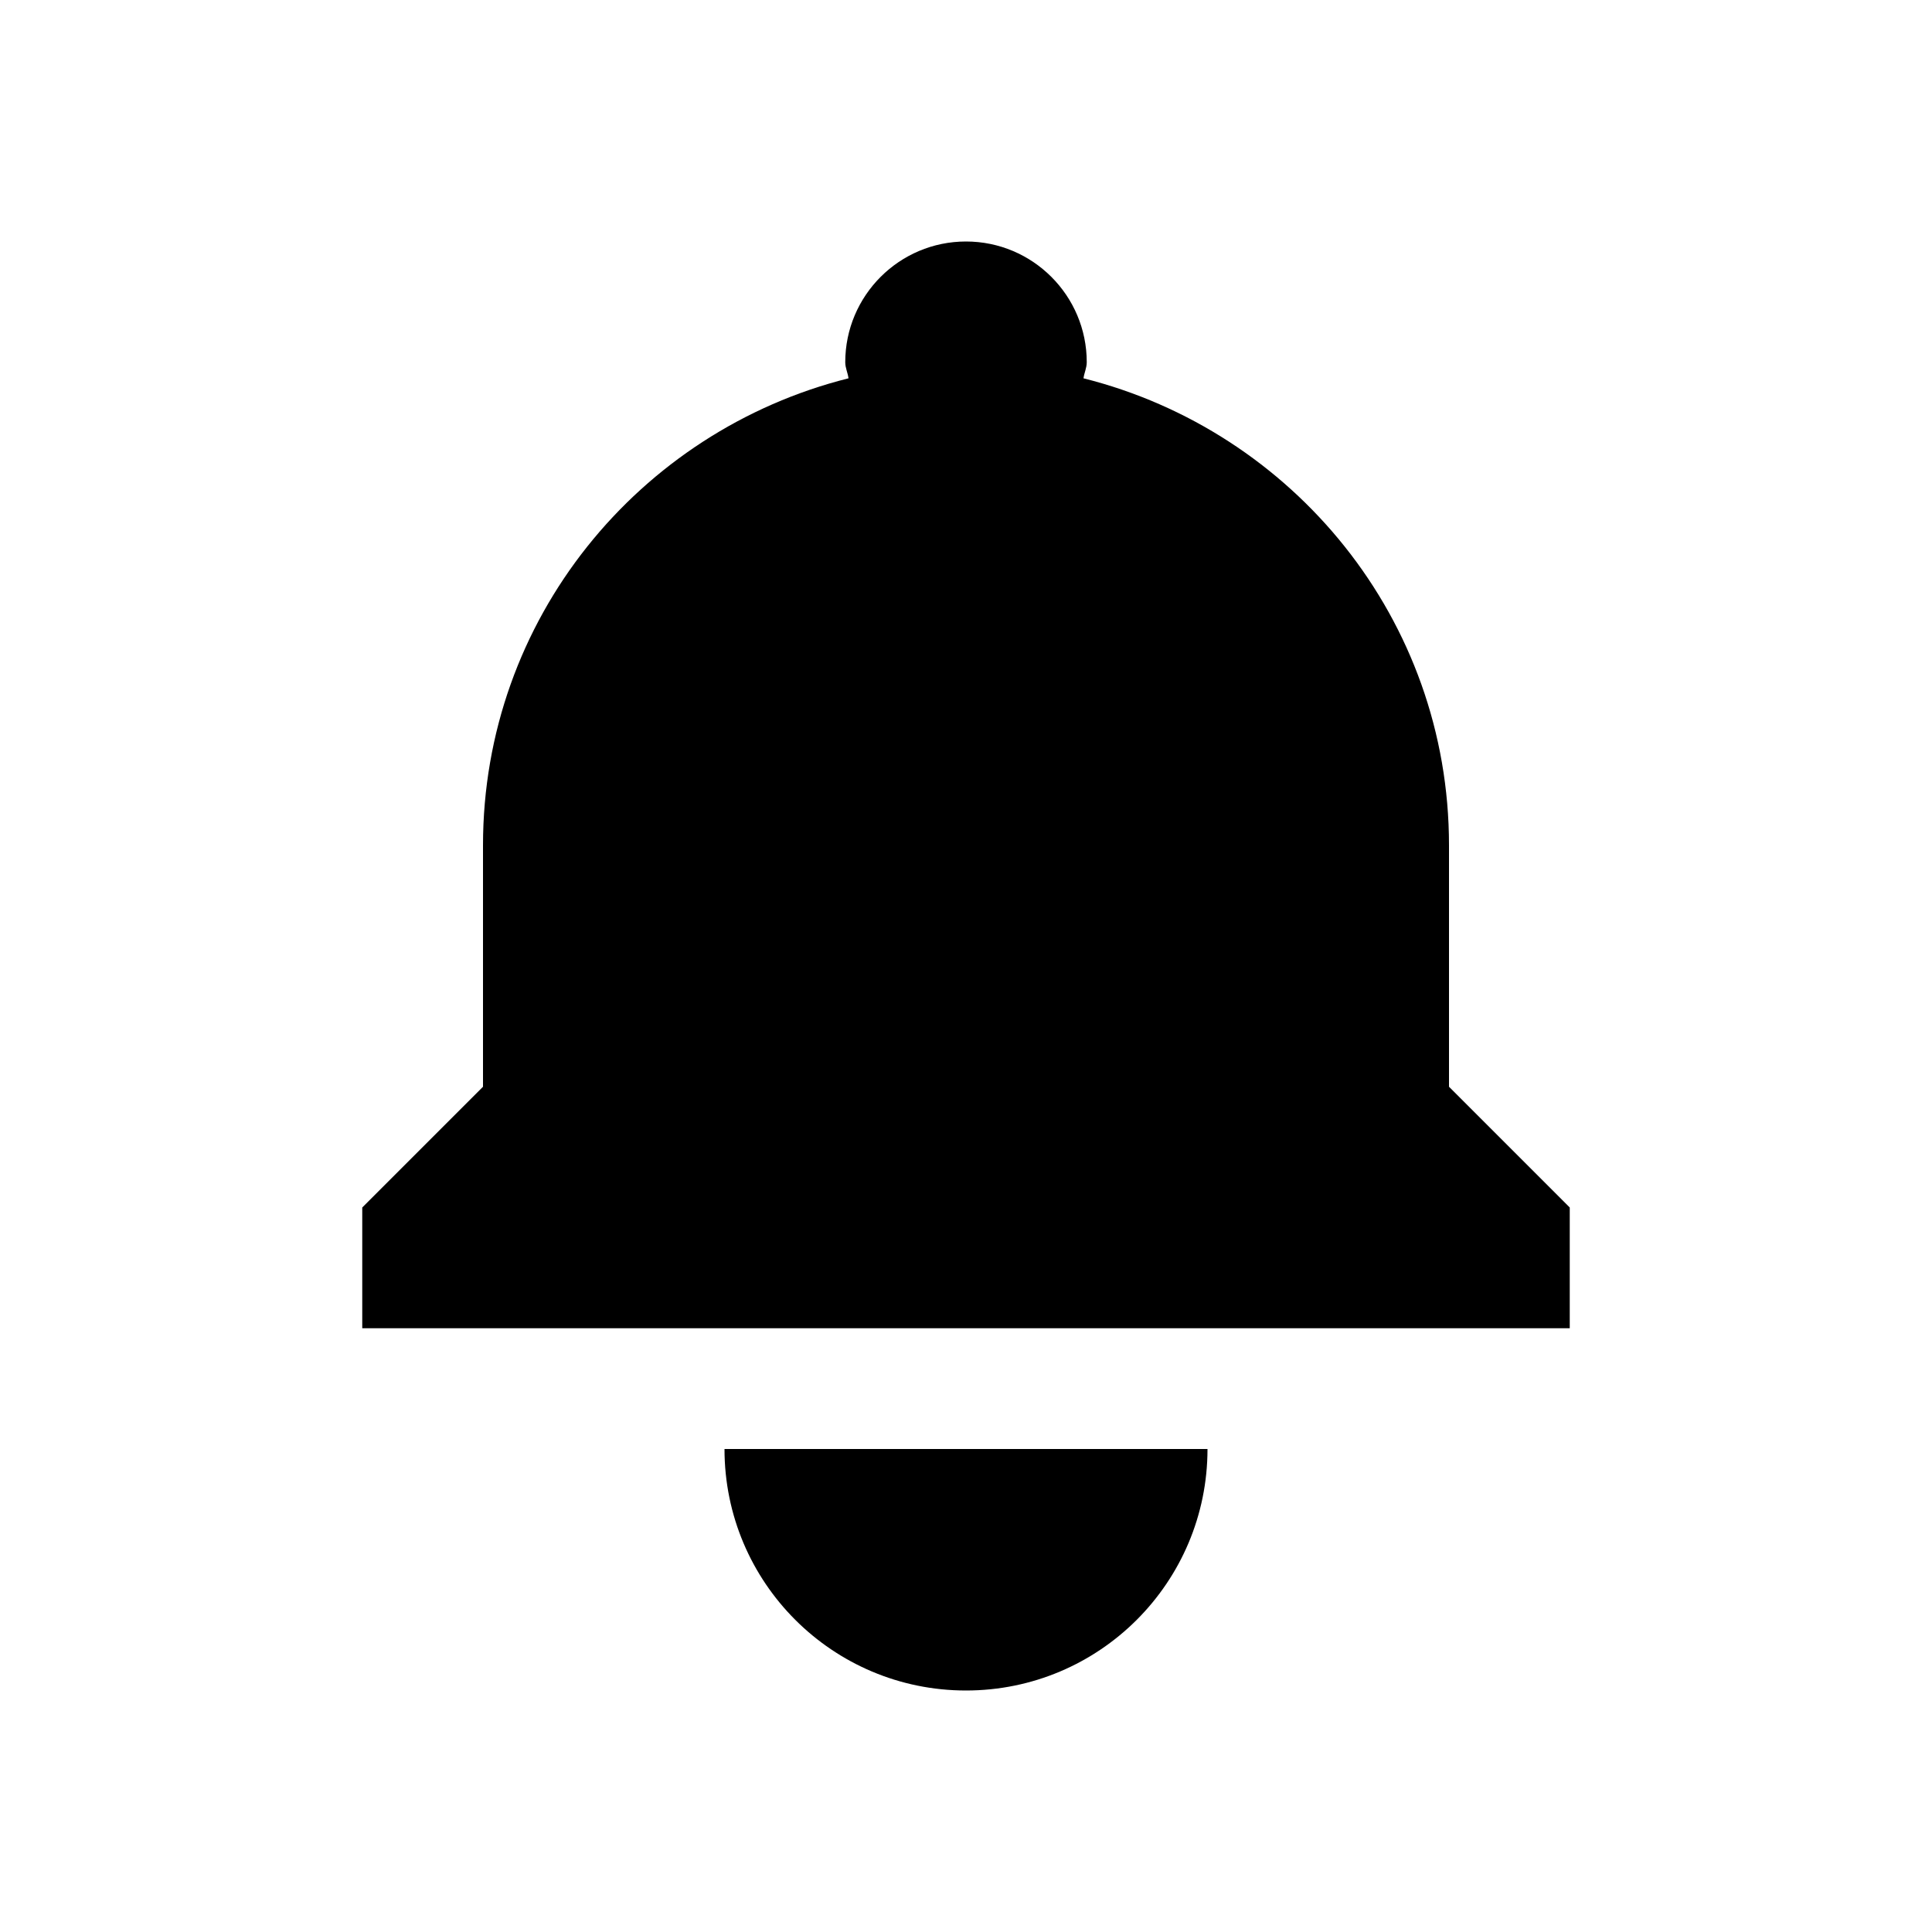
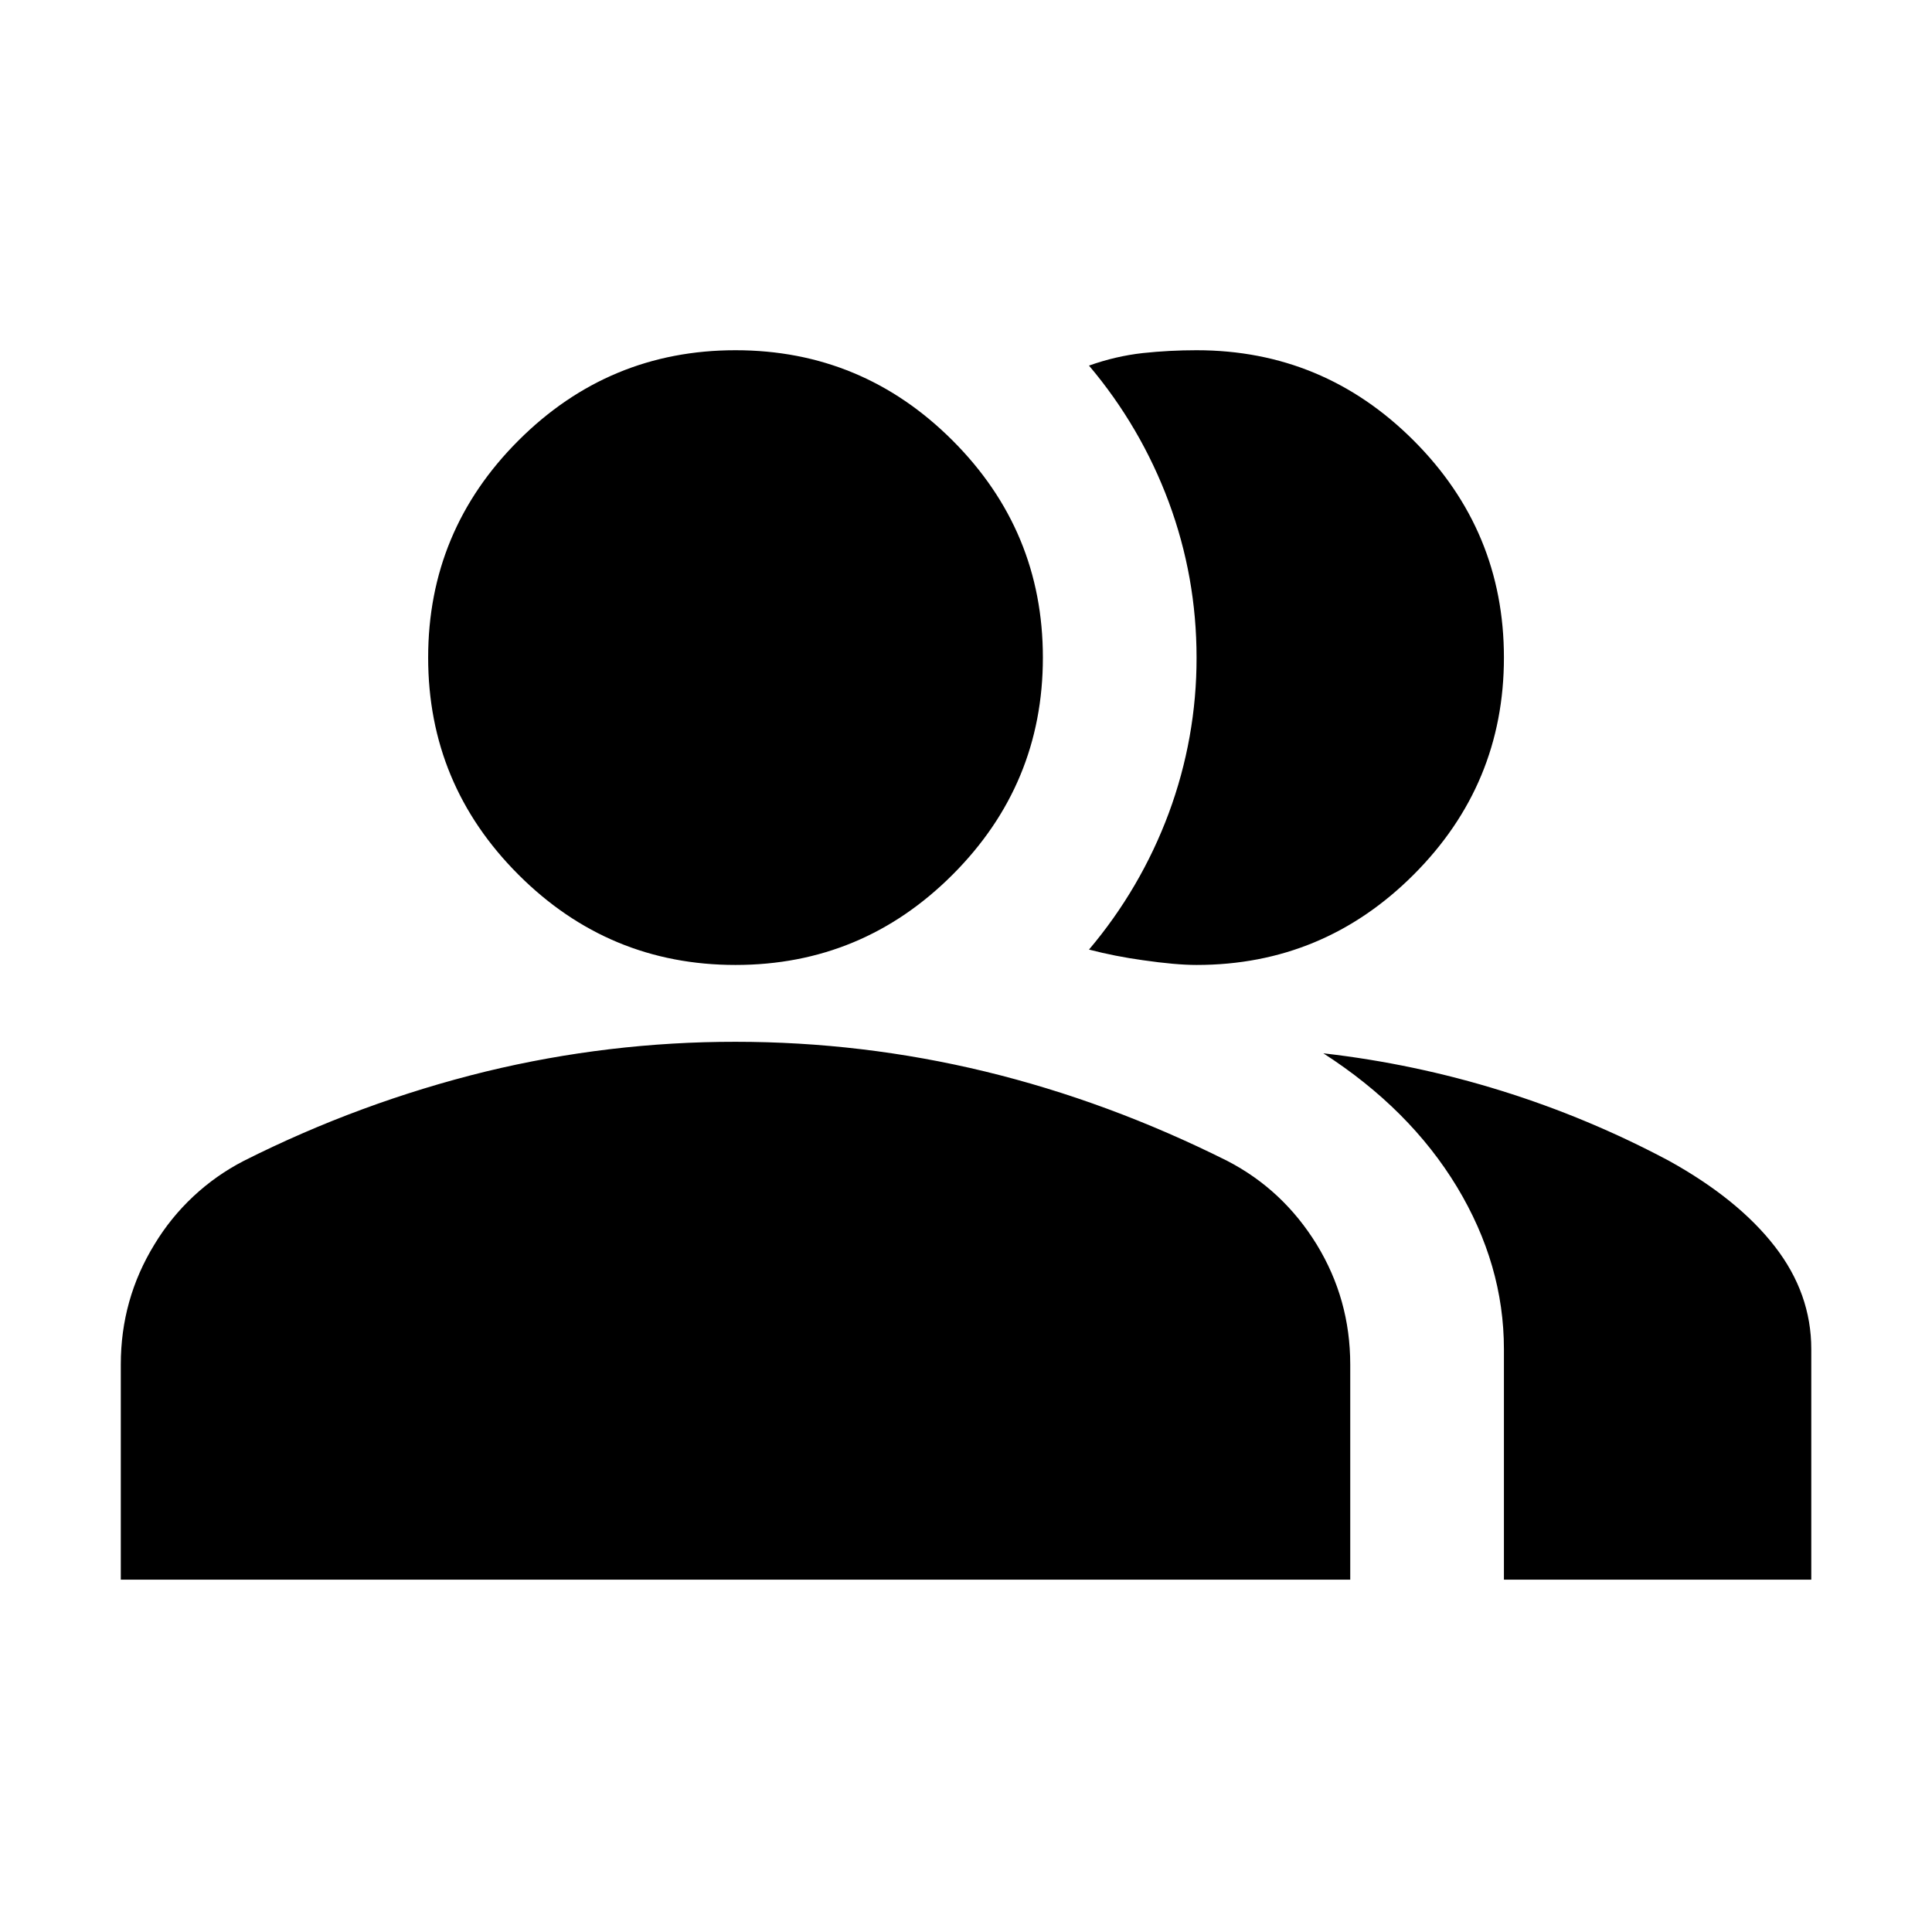
- <svg xmlns="http://www.w3.org/2000/svg" height="16" width="16" version="1.1" viewBox="0 0 16 16">
-   <path d="m8 2c-0.552 0-1 0.448-1 1 0 0.047 0.021 0.087 0.027 0.133-1.737 0.436-3.027 1.995-3.027 3.867v2l-1 1v1h10v-1l-1-1v-2c0-1.872-1.291-3.431-3.027-3.867 0.006-0.045 0.027-0.086 0.027-0.133 0-0.552-0.448-1-1-1zm-2 10c0 1.105 0.895 2 2 2s2-0.895 2-2z" fill="#000" />
+ <svg xmlns="http://www.w3.org/2000/svg" viewBox="0 0 16 16" width="16" height="16" xml:space="preserve" style="fill-rule:evenodd;clip-rule:evenodd;stroke-linejoin:round;stroke-miterlimit:2">
+   <path d="M1 20v-2.8c0-.567.146-1.087.438-1.563A2.916 2.916 0 0 1 2.6 14.55a14.859 14.859 0 0 1 3.15-1.163A13.738 13.738 0 0 1 9 13c1.1 0 2.183.129 3.25.387 1.067.259 2.117.646 3.15 1.163.483.25.871.613 1.163 1.087.291.476.437.996.437 1.563V20H1Zm18 0v-3c0-.733-.204-1.437-.612-2.113-.409-.675-.988-1.254-1.738-1.737 1.575.179 3.102.654 4.5 1.4.6.333 1.058.704 1.375 1.113.317.408.475.854.475 1.337v3h-4ZM9 12c-1.1 0-2.042-.392-2.825-1.175C5.392 10.042 5 9.1 5 8s.392-2.042 1.175-2.825C6.958 4.392 7.9 4 9 4s2.042.392 2.825 1.175C12.608 5.958 13 6.9 13 8s-.392 2.042-1.175 2.825C11.042 11.608 10.1 12 9 12Zm10-4c0 1.1-.392 2.042-1.175 2.825C17.042 11.608 16.1 12 15 12c-.183 0-.417-.021-.7-.062a6.142 6.142 0 0 1-.7-.138 5.956 5.956 0 0 0 1.038-1.775A5.785 5.785 0 0 0 15 8c0-.7-.121-1.375-.362-2.025A5.956 5.956 0 0 0 13.6 4.2c.233-.083.467-.137.7-.163.233-.025.467-.037.7-.037 1.1 0 2.042.392 2.825 1.175C18.608 5.958 19 6.9 19 8Z" style="fill-rule:nonzero" transform="matrix(.63636 0 0 .63636 .364 .355)" />
</svg>
